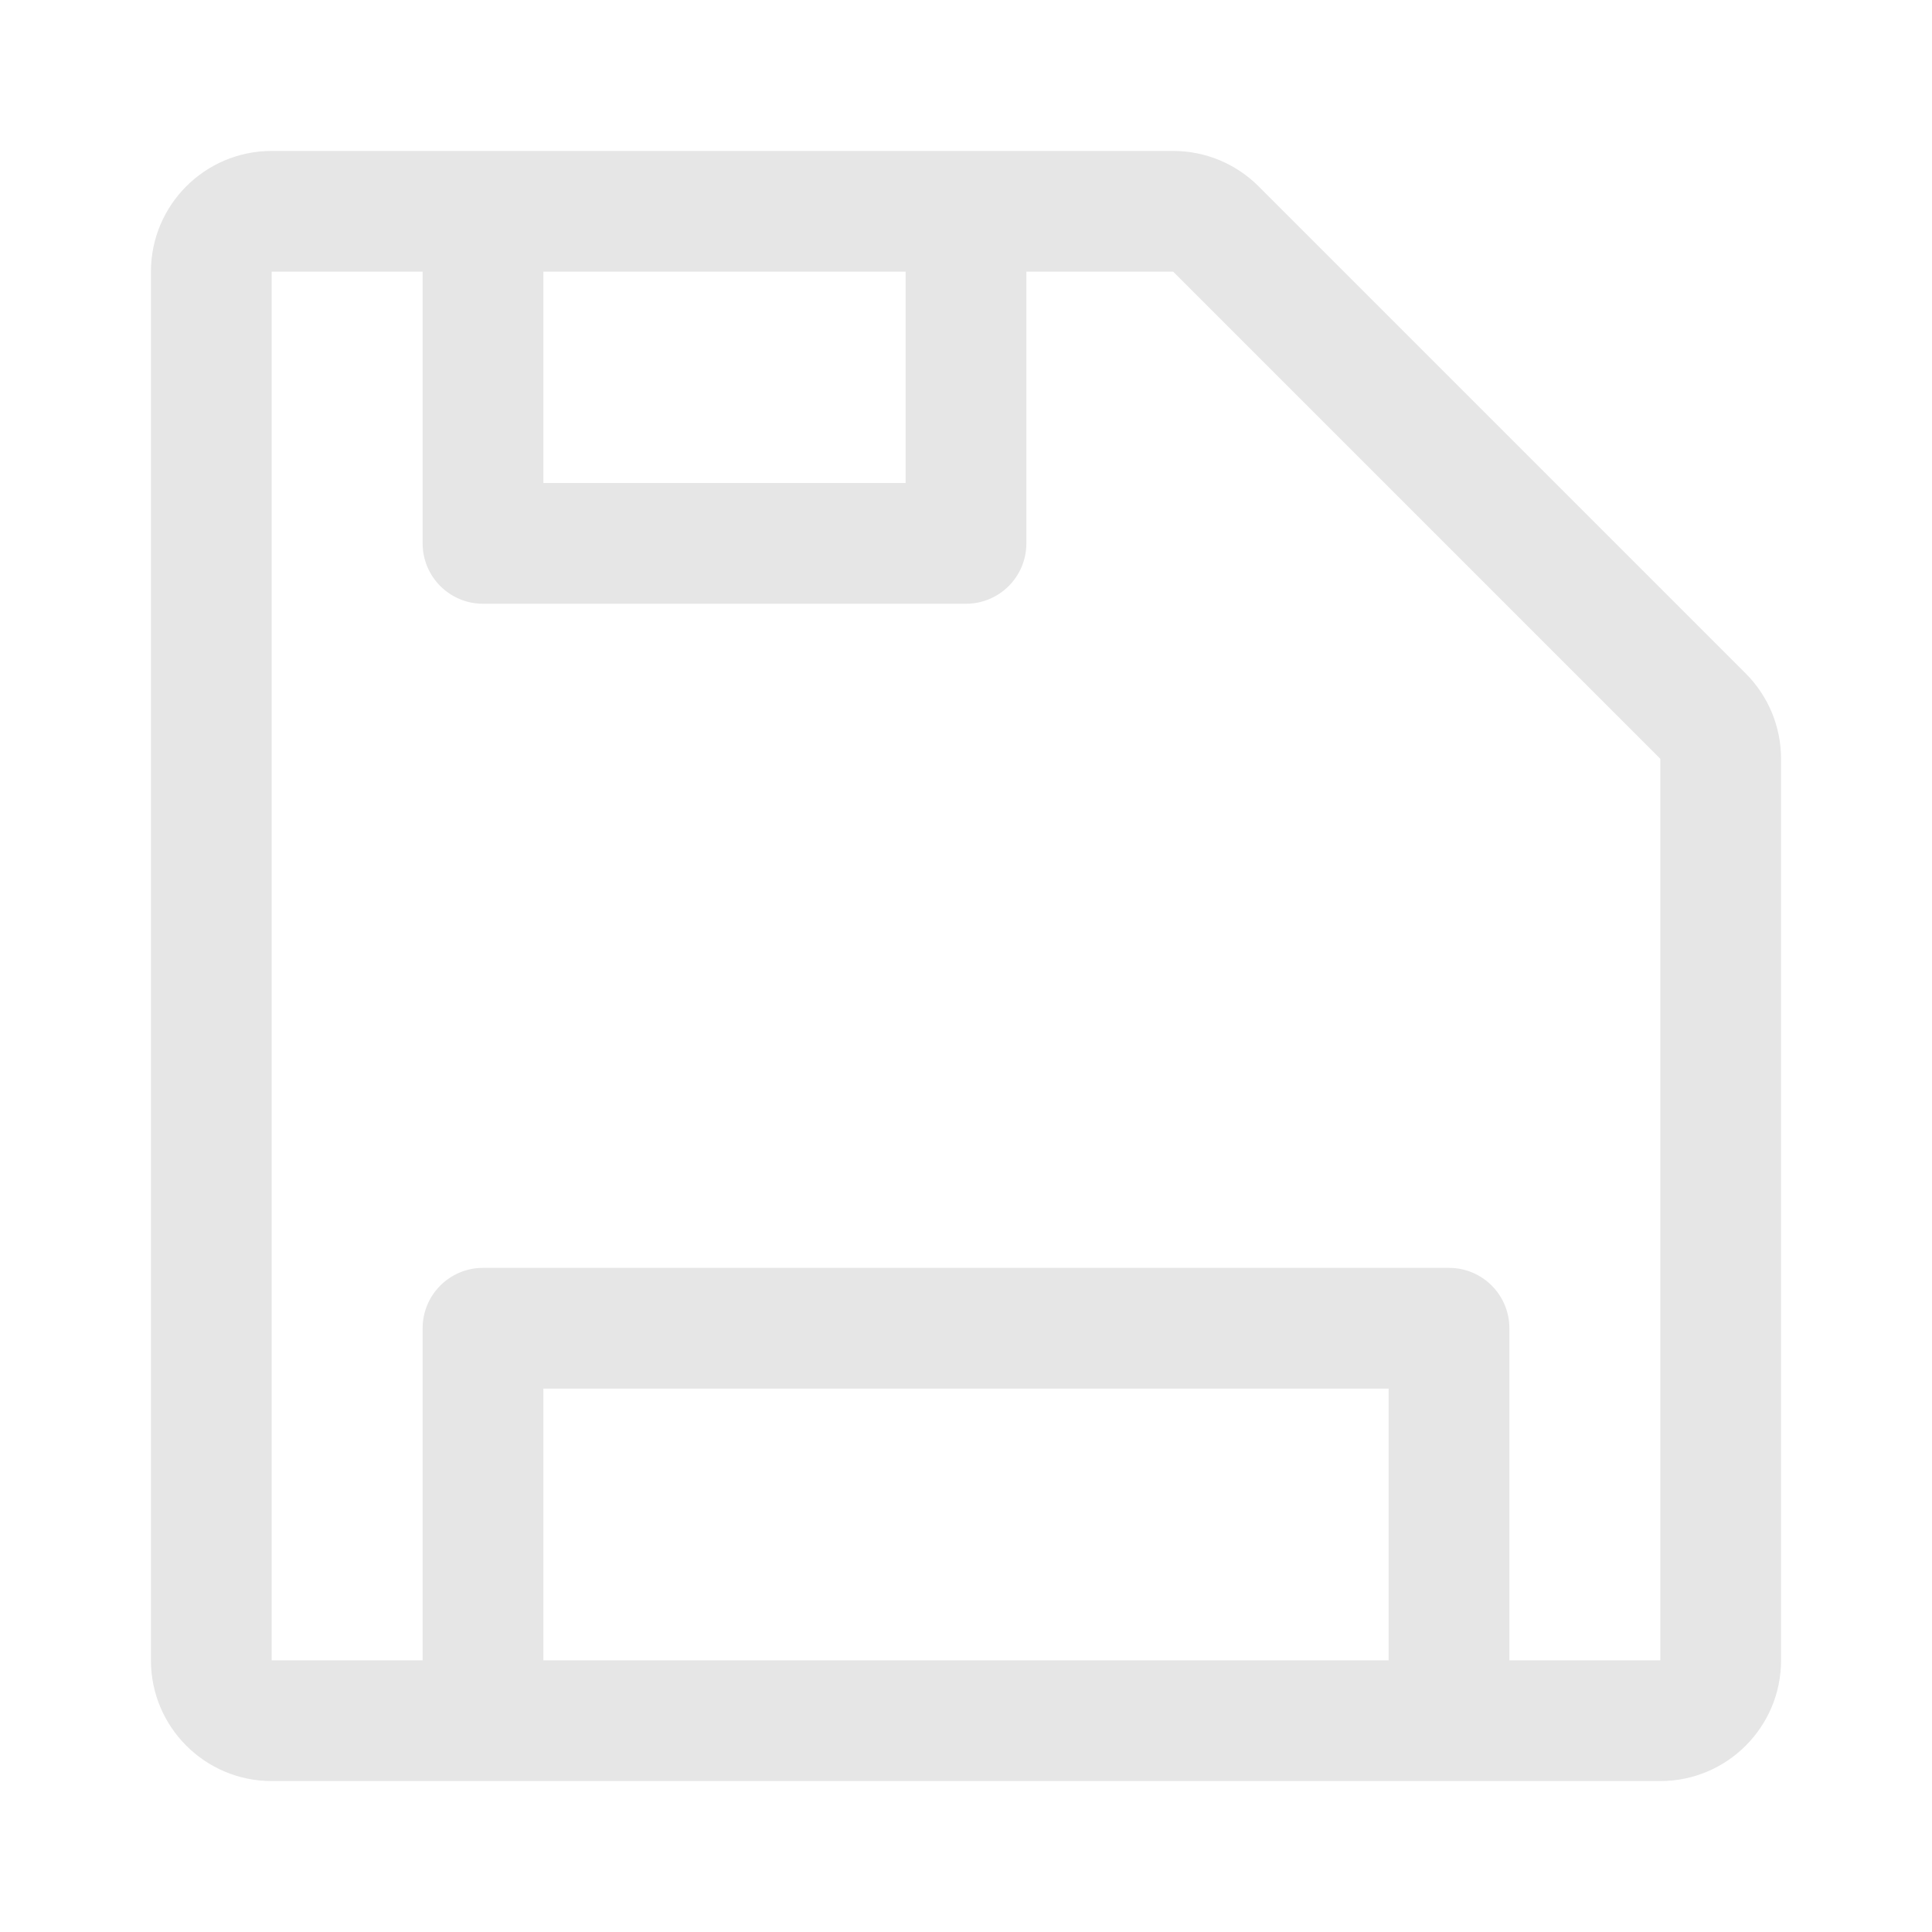
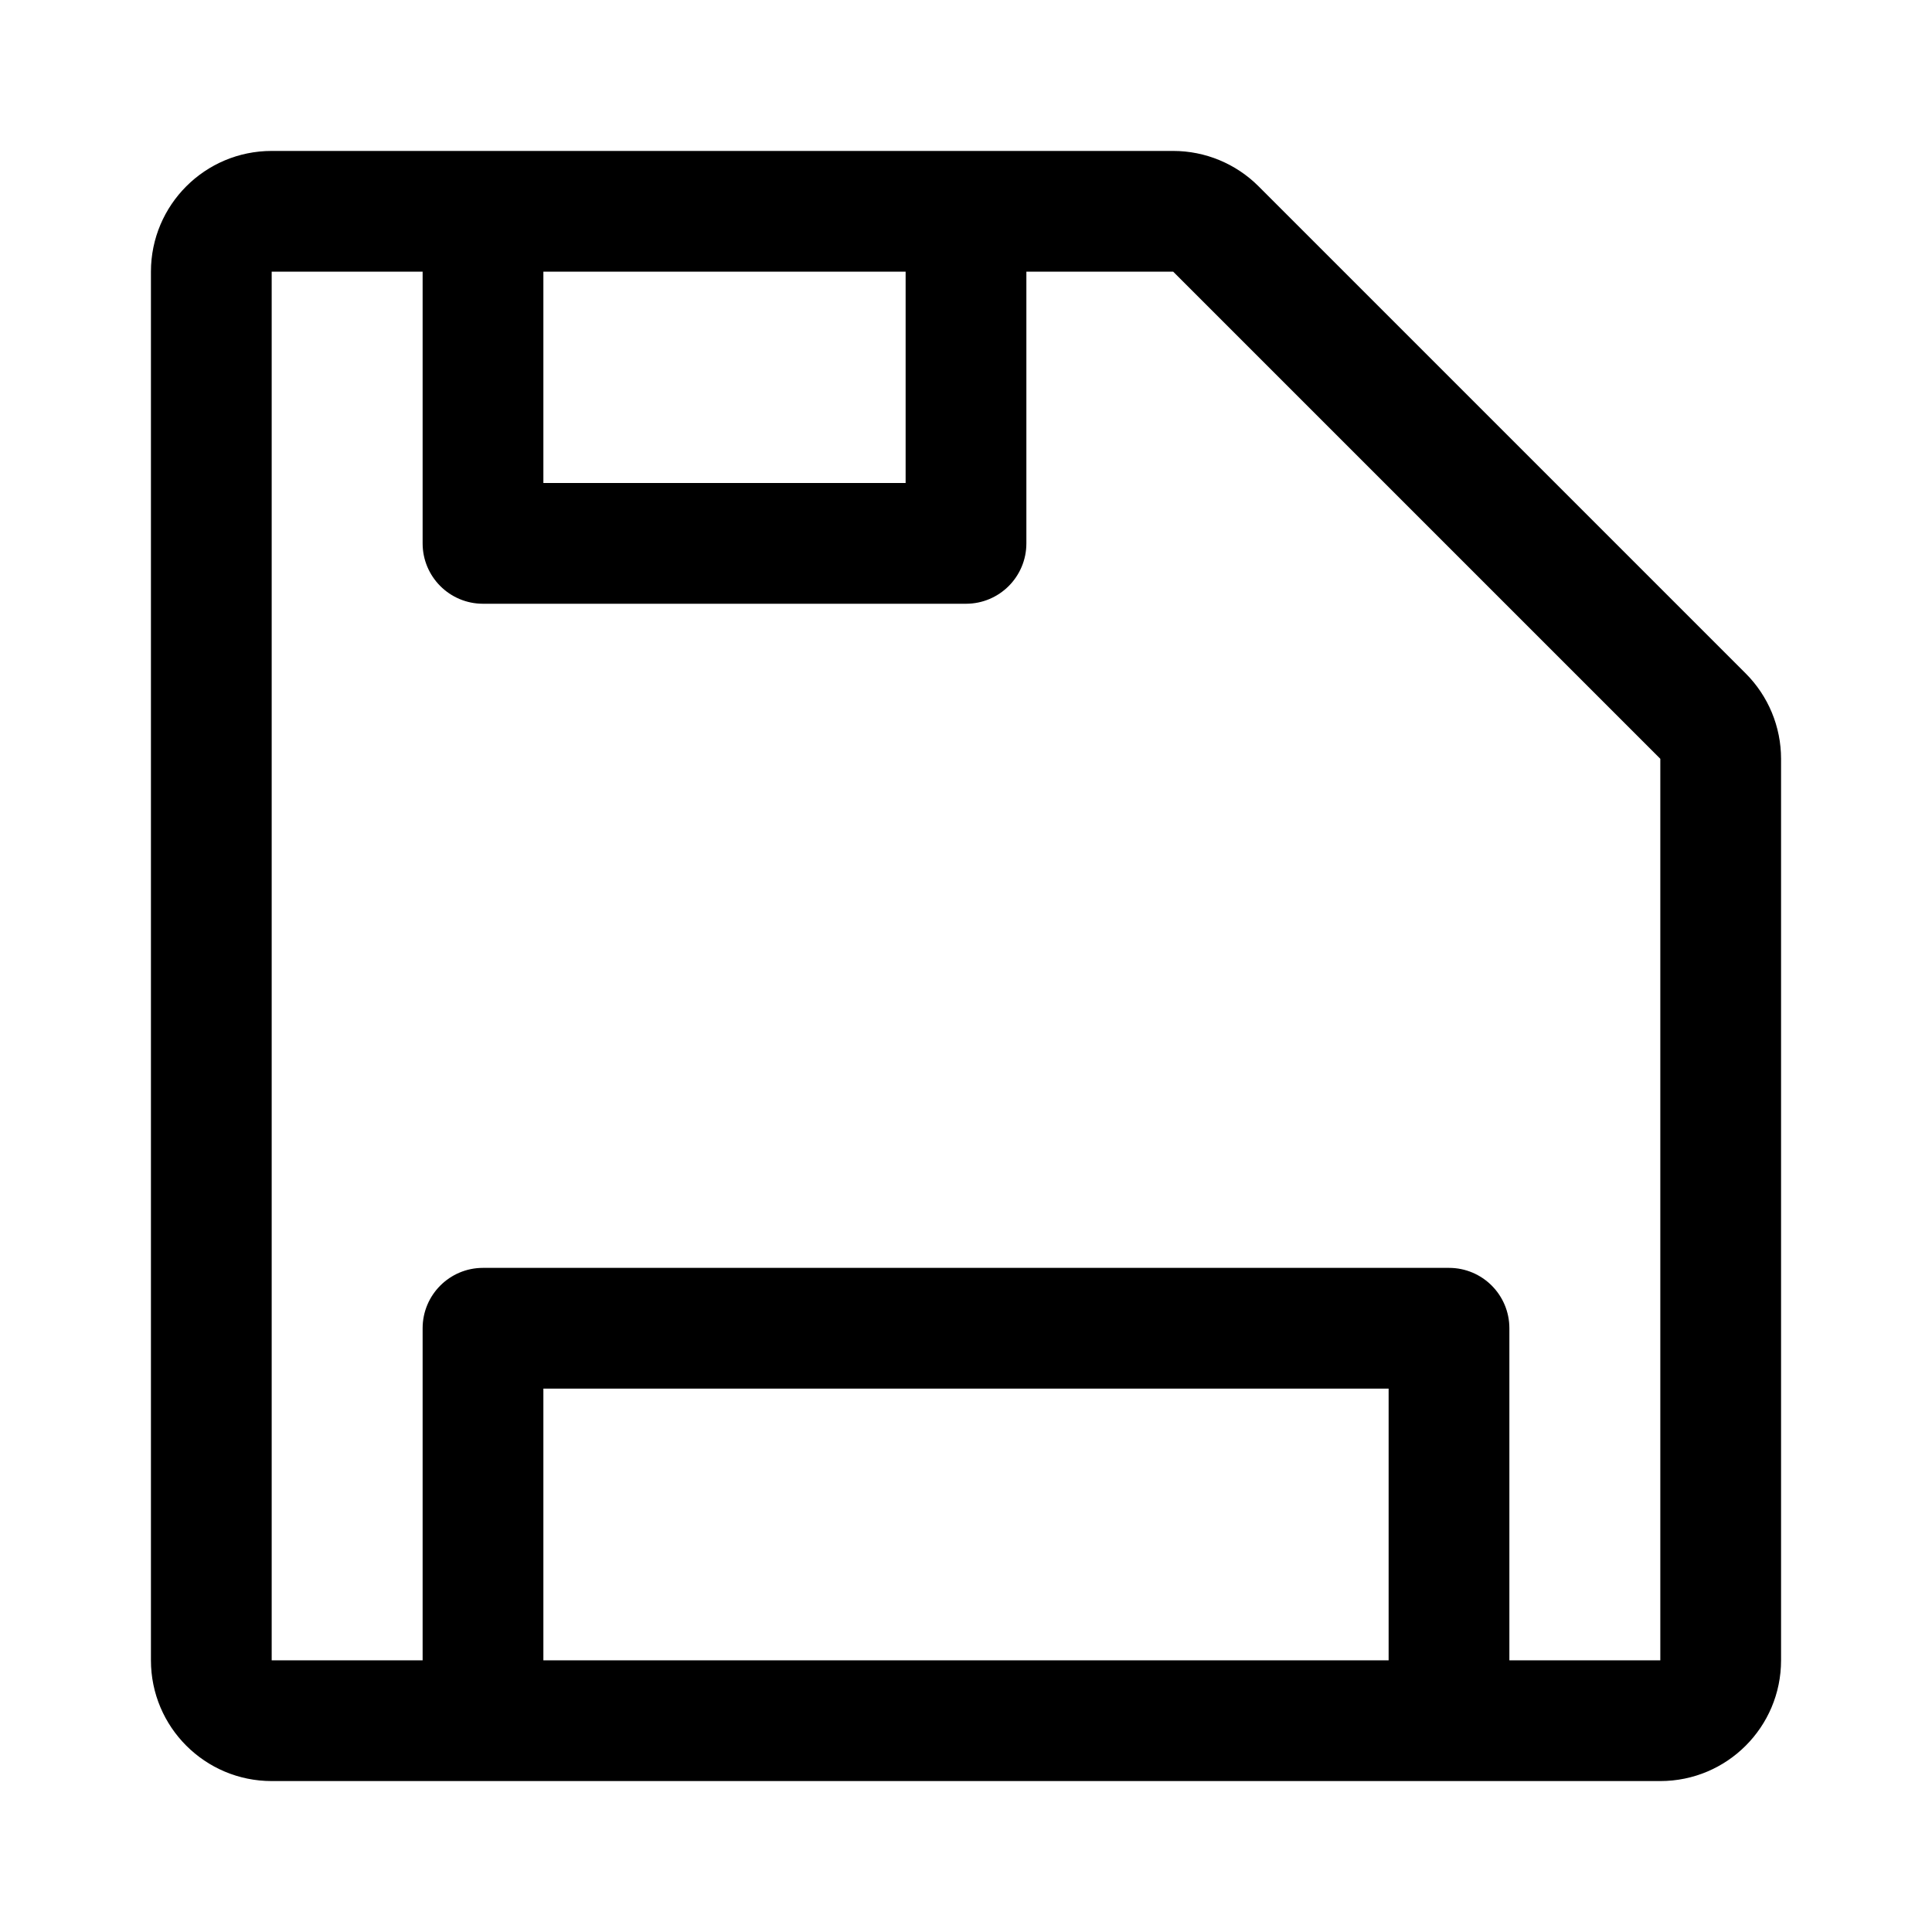
<svg xmlns="http://www.w3.org/2000/svg" t="1639706041479" class="icon" viewBox="0 0 1024 1024" version="1.1" p-id="10056" width="200" height="200">
  <defs>
    <style type="text/css" />
  </defs>
-   <path d="M925.248 356.928l-258.176-258.176a64 64 0 0 0-45.248-18.752H144a64 64 0 0 0-64 64v736a64 64 0 0 0 64 64h736a64 64 0 0 0 64-64V402.176a64 64 0 0 0-18.752-45.248zM288 144h192V256H288V144z m448 736H288V736h448v144z m144 0H800V704a32 32 0 0 0-32-32H256a32 32 0 0 0-32 32v176H144v-736H224V288a32 32 0 0 0 32 32h256a32 32 0 0 0 32-32V144h77.824l258.176 258.176V880z" p-id="10057" fill="#e6e6e6" />
+   <path d="M925.248 356.928l-258.176-258.176a64 64 0 0 0-45.248-18.752H144a64 64 0 0 0-64 64v736a64 64 0 0 0 64 64h736a64 64 0 0 0 64-64V402.176a64 64 0 0 0-18.752-45.248zM288 144h192V256H288V144z m448 736H288V736h448v144z m144 0H800V704a32 32 0 0 0-32-32H256a32 32 0 0 0-32 32v176H144v-736H224V288a32 32 0 0 0 32 32h256a32 32 0 0 0 32-32V144h77.824l258.176 258.176V880z" p-id="10057" fill="currentColor" />
</svg>
